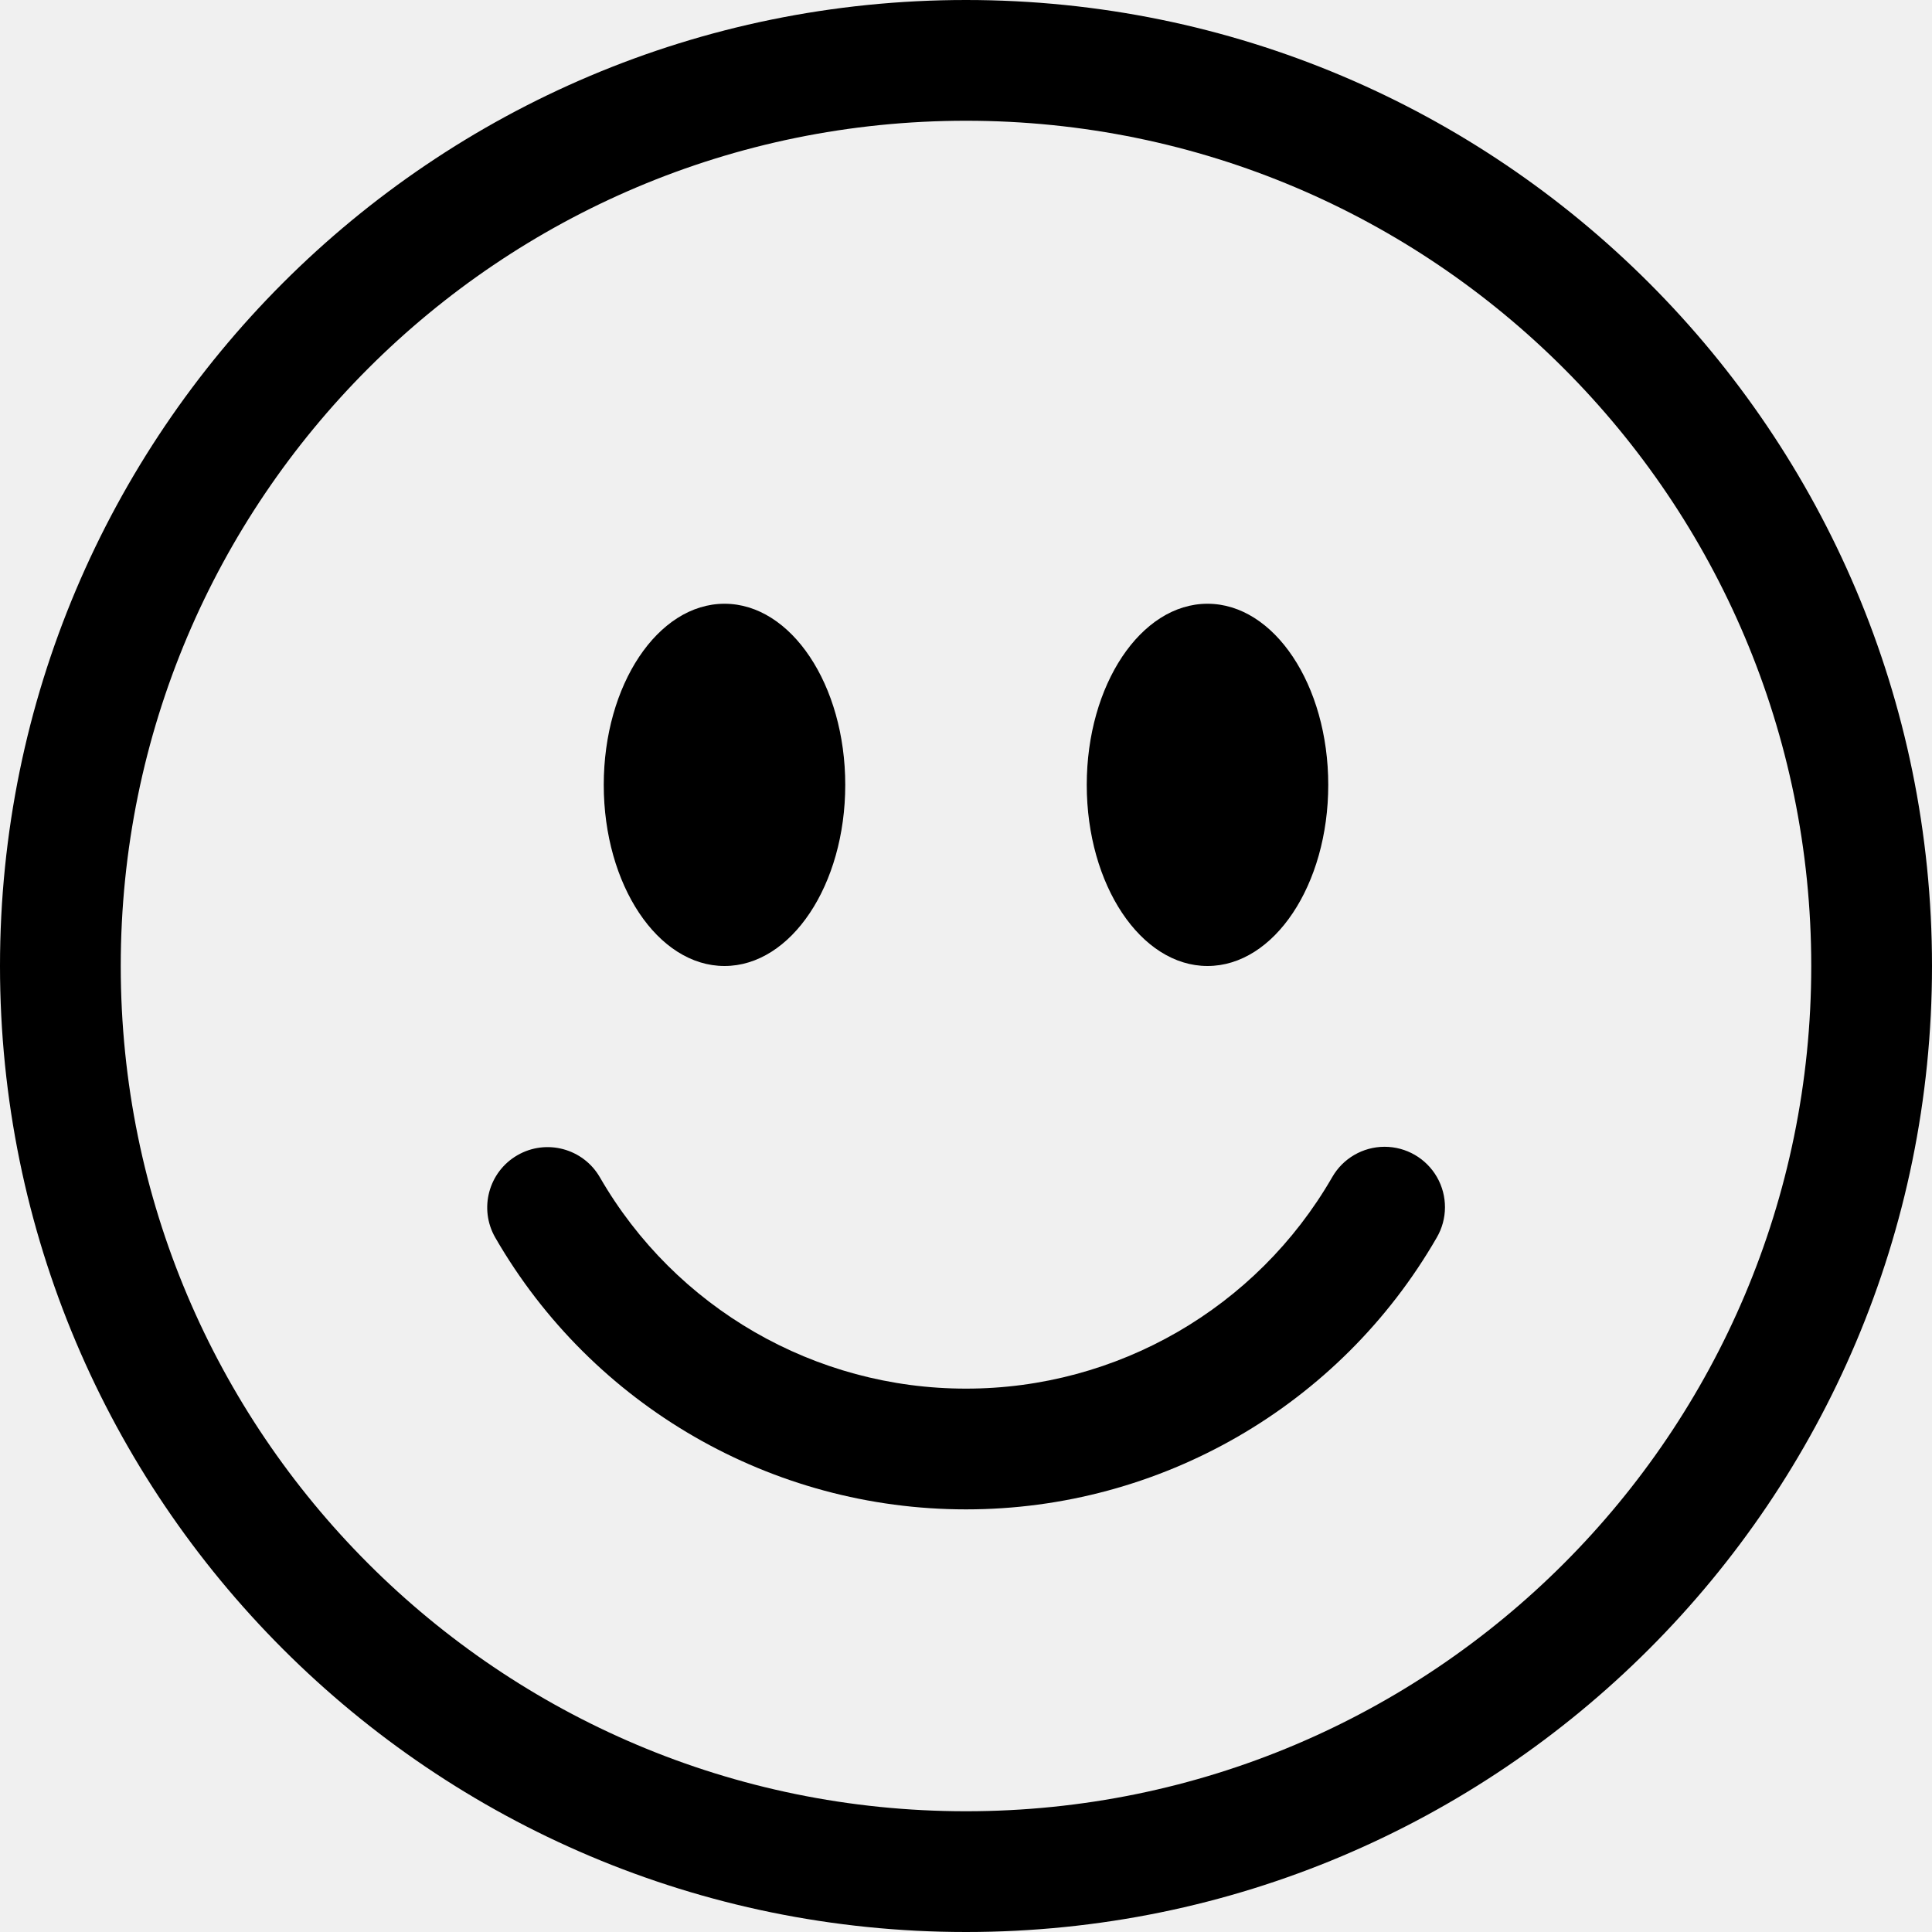
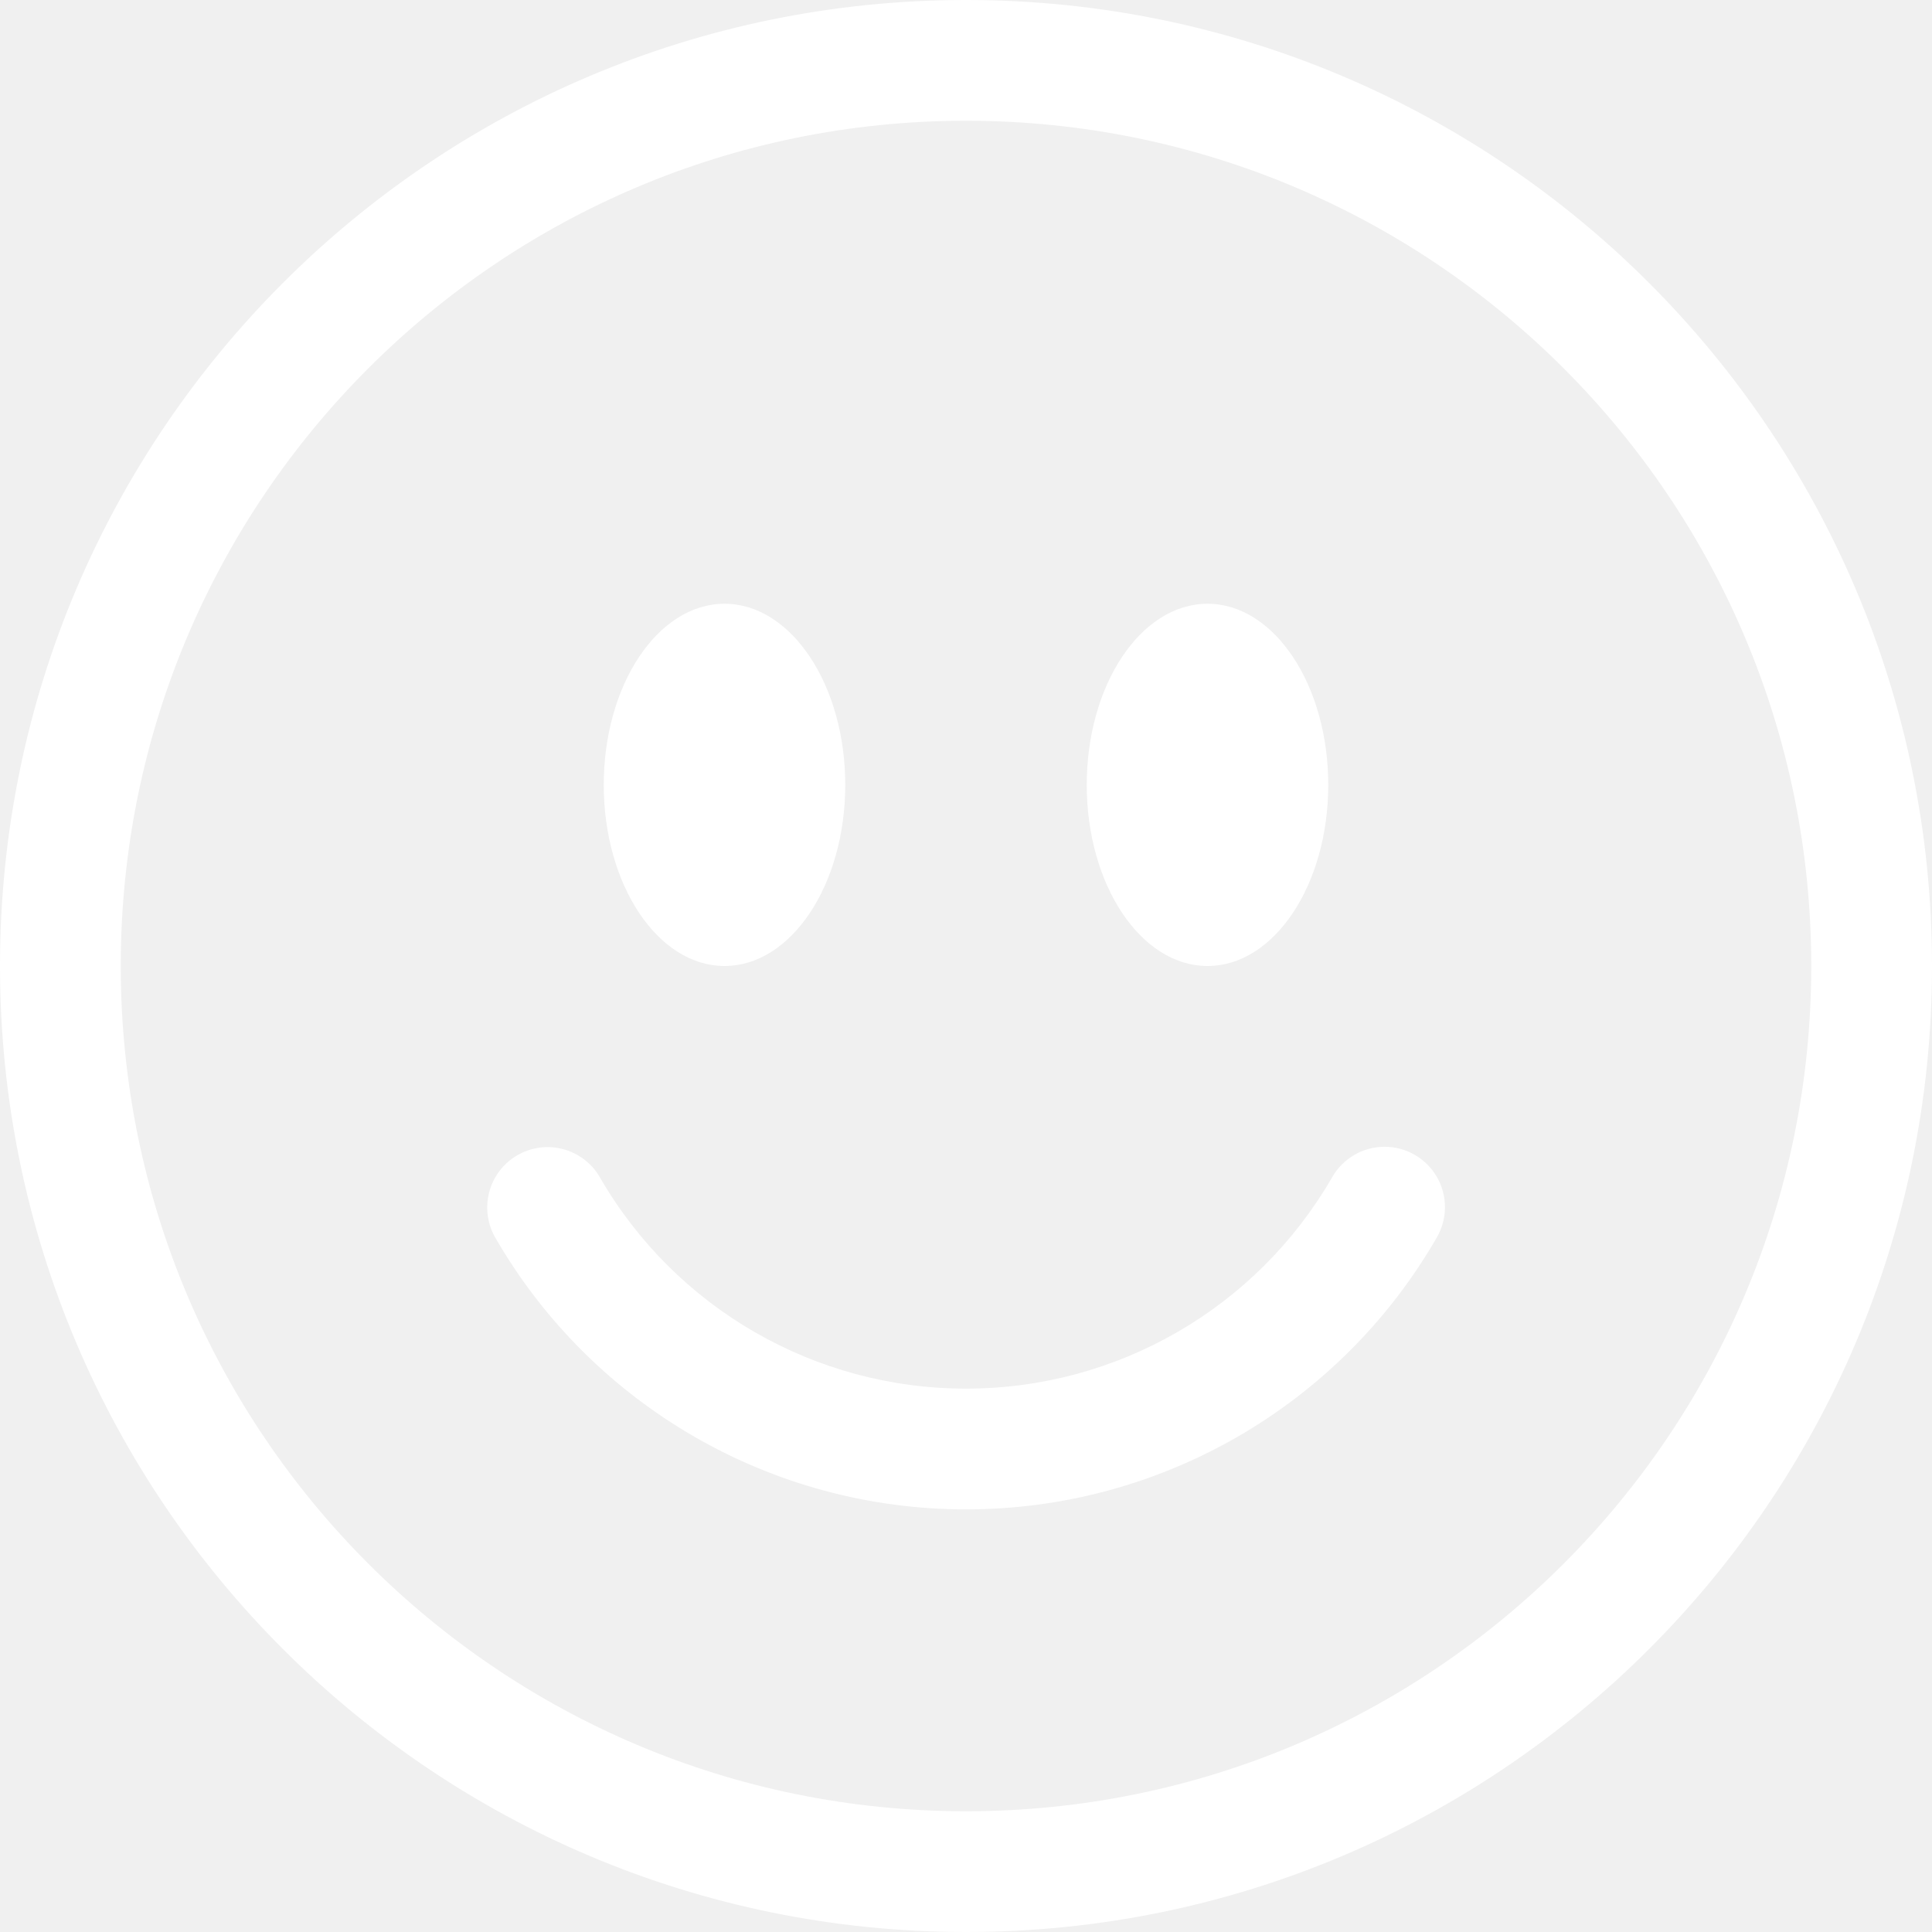
- <svg xmlns="http://www.w3.org/2000/svg" width="16" height="16" fill="currentColor" class="bi bi-emoji-smile" viewBox="0 0 16 16">
+ <svg xmlns="http://www.w3.org/2000/svg" width="16" height="16" fill="white" class="bi bi-emoji-smile" viewBox="0 0 16 16">
  <path d="M8 15A7 7 0 1 1 8 1a7 7 0 0 1 0 14zm0 1A8 8 0 1 0 8 0a8 8 0 0 0 0 16z" />
  <path d="M4.285 9.567a.5.5 0 0 1 .683.183A3.498 3.498 0 0 0 8 11.5a3.498 3.498 0 0 0 3.032-1.75.5.5 0 1 1 .866.5A4.498 4.498 0 0 1 8 12.5a4.498 4.498 0 0 1-3.898-2.25.5.5 0 0 1 .183-.683zM7 6.5C7 7.328 6.552 8 6 8s-1-.672-1-1.5S5.448 5 6 5s1 .672 1 1.5zm4 0c0 .828-.448 1.5-1 1.5s-1-.672-1-1.5S9.448 5 10 5s1 .672 1 1.5z" />
</svg>
